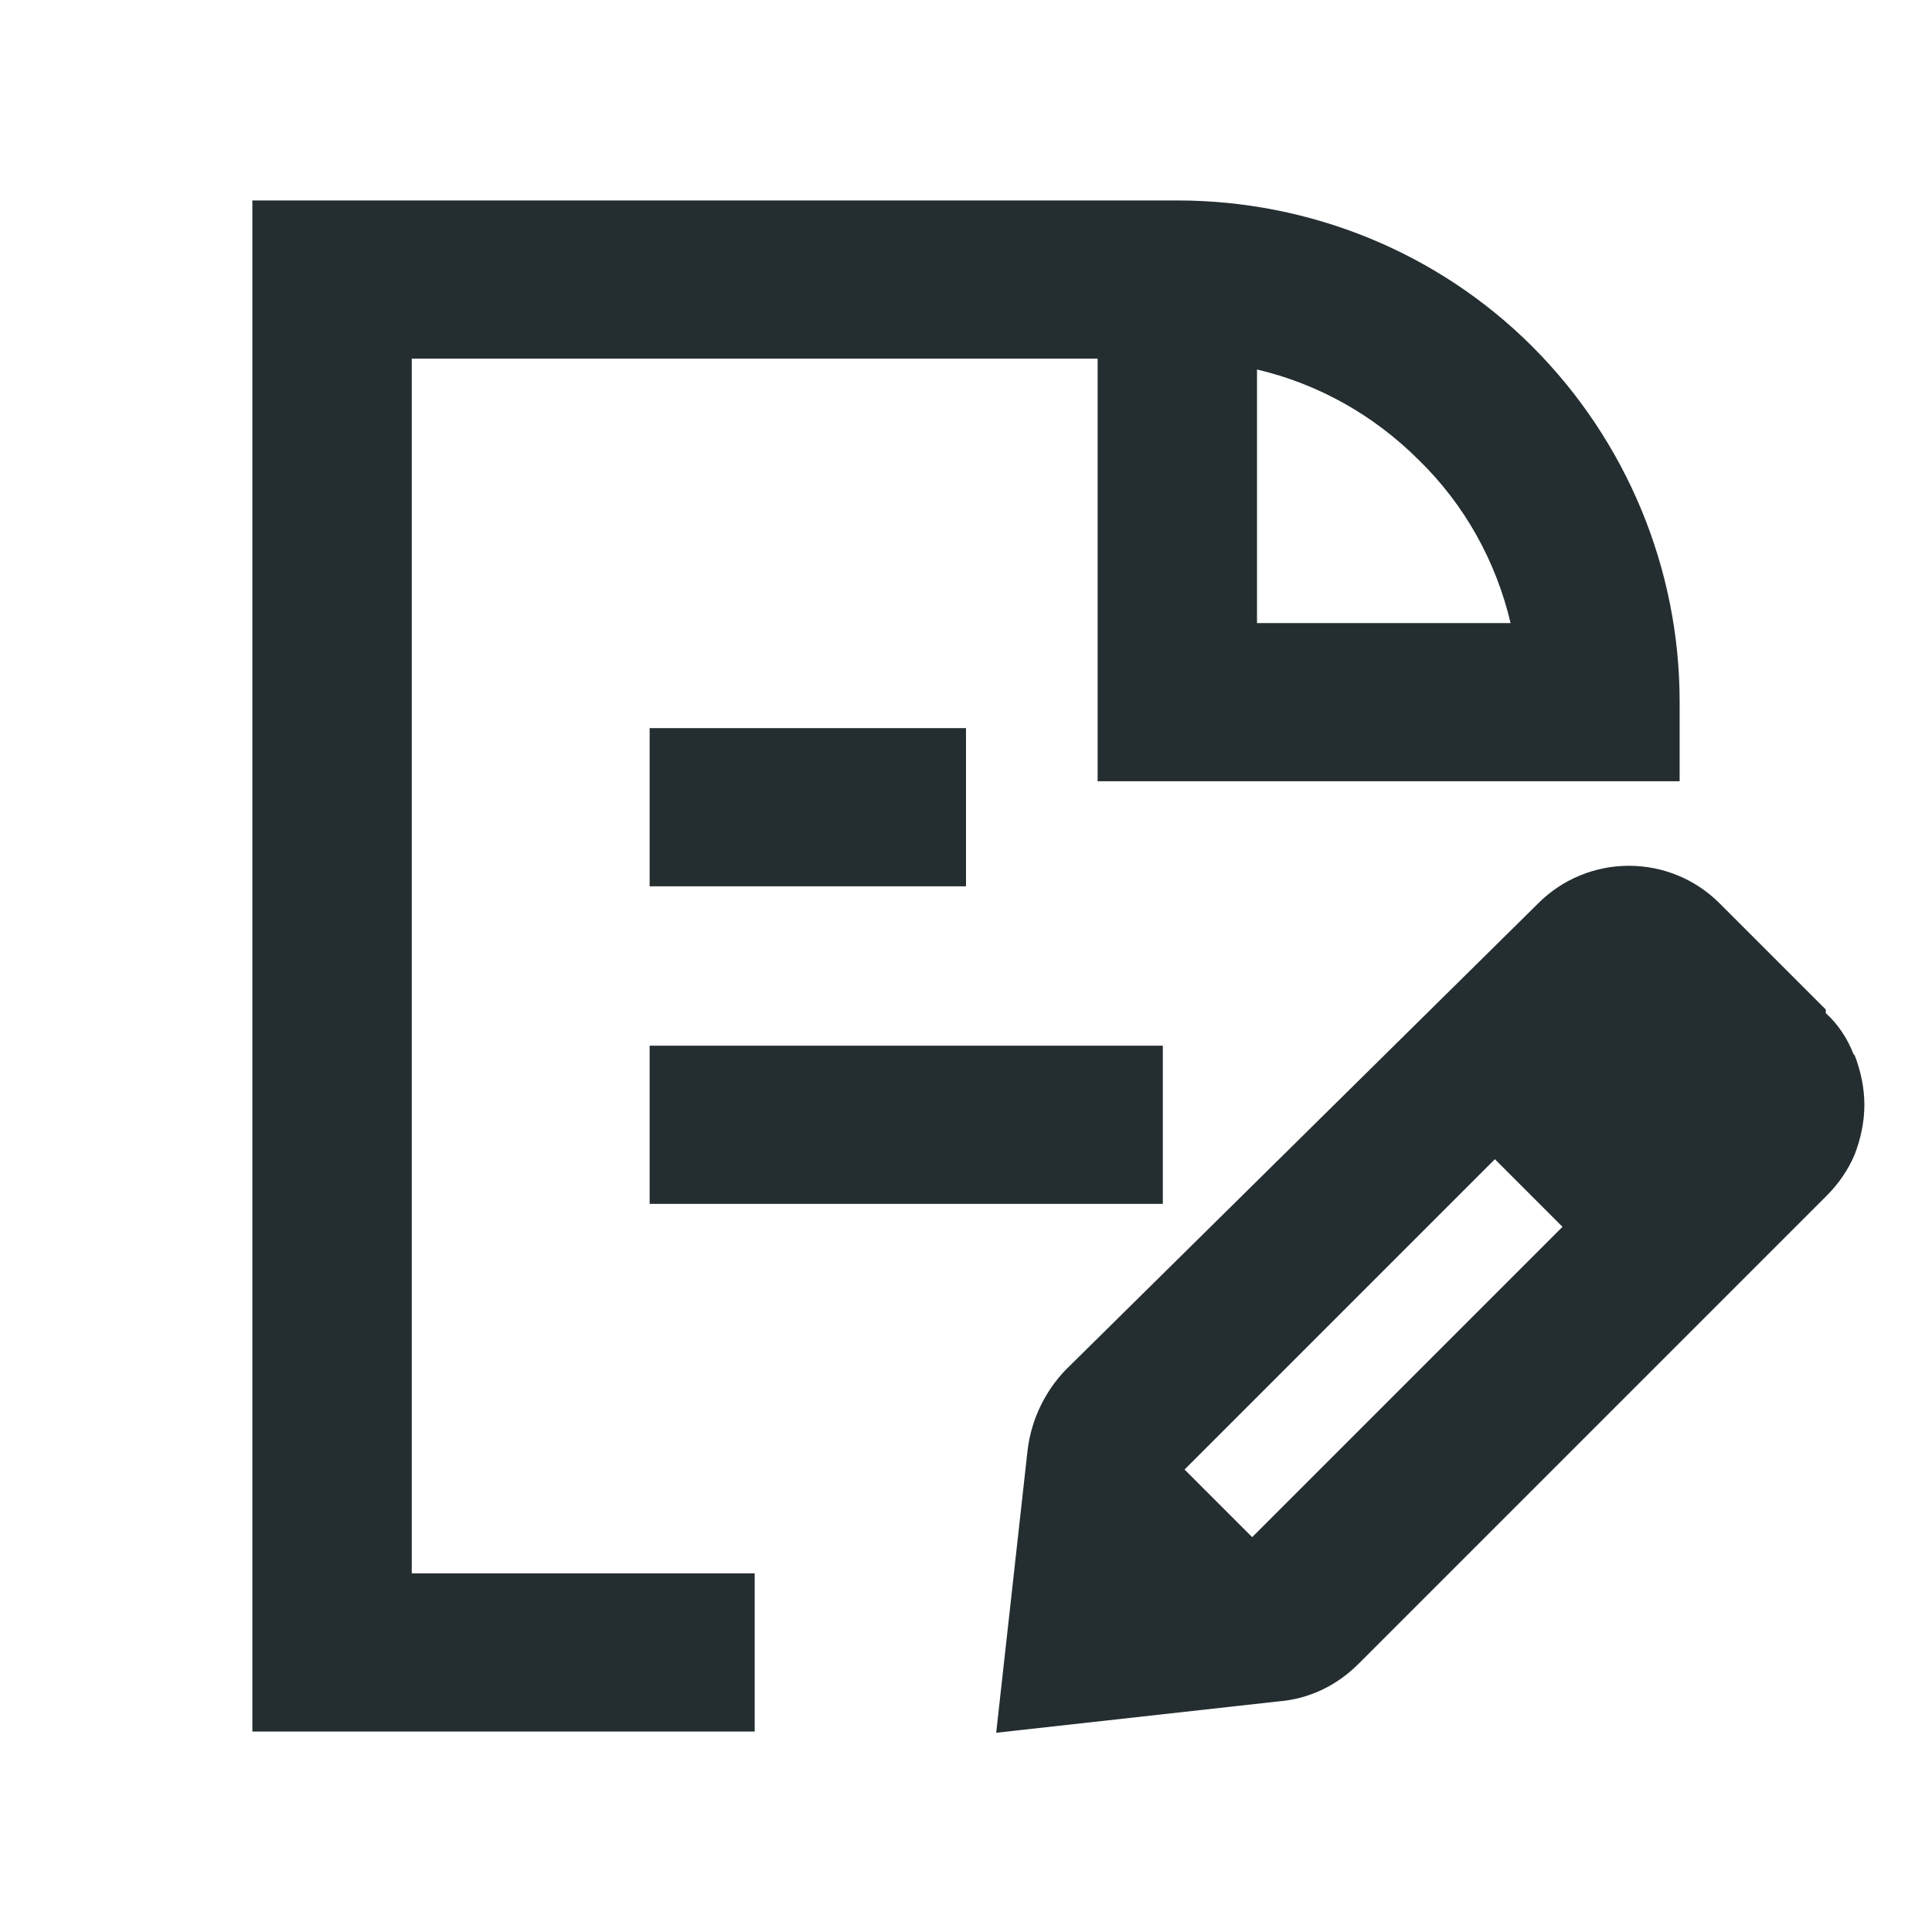
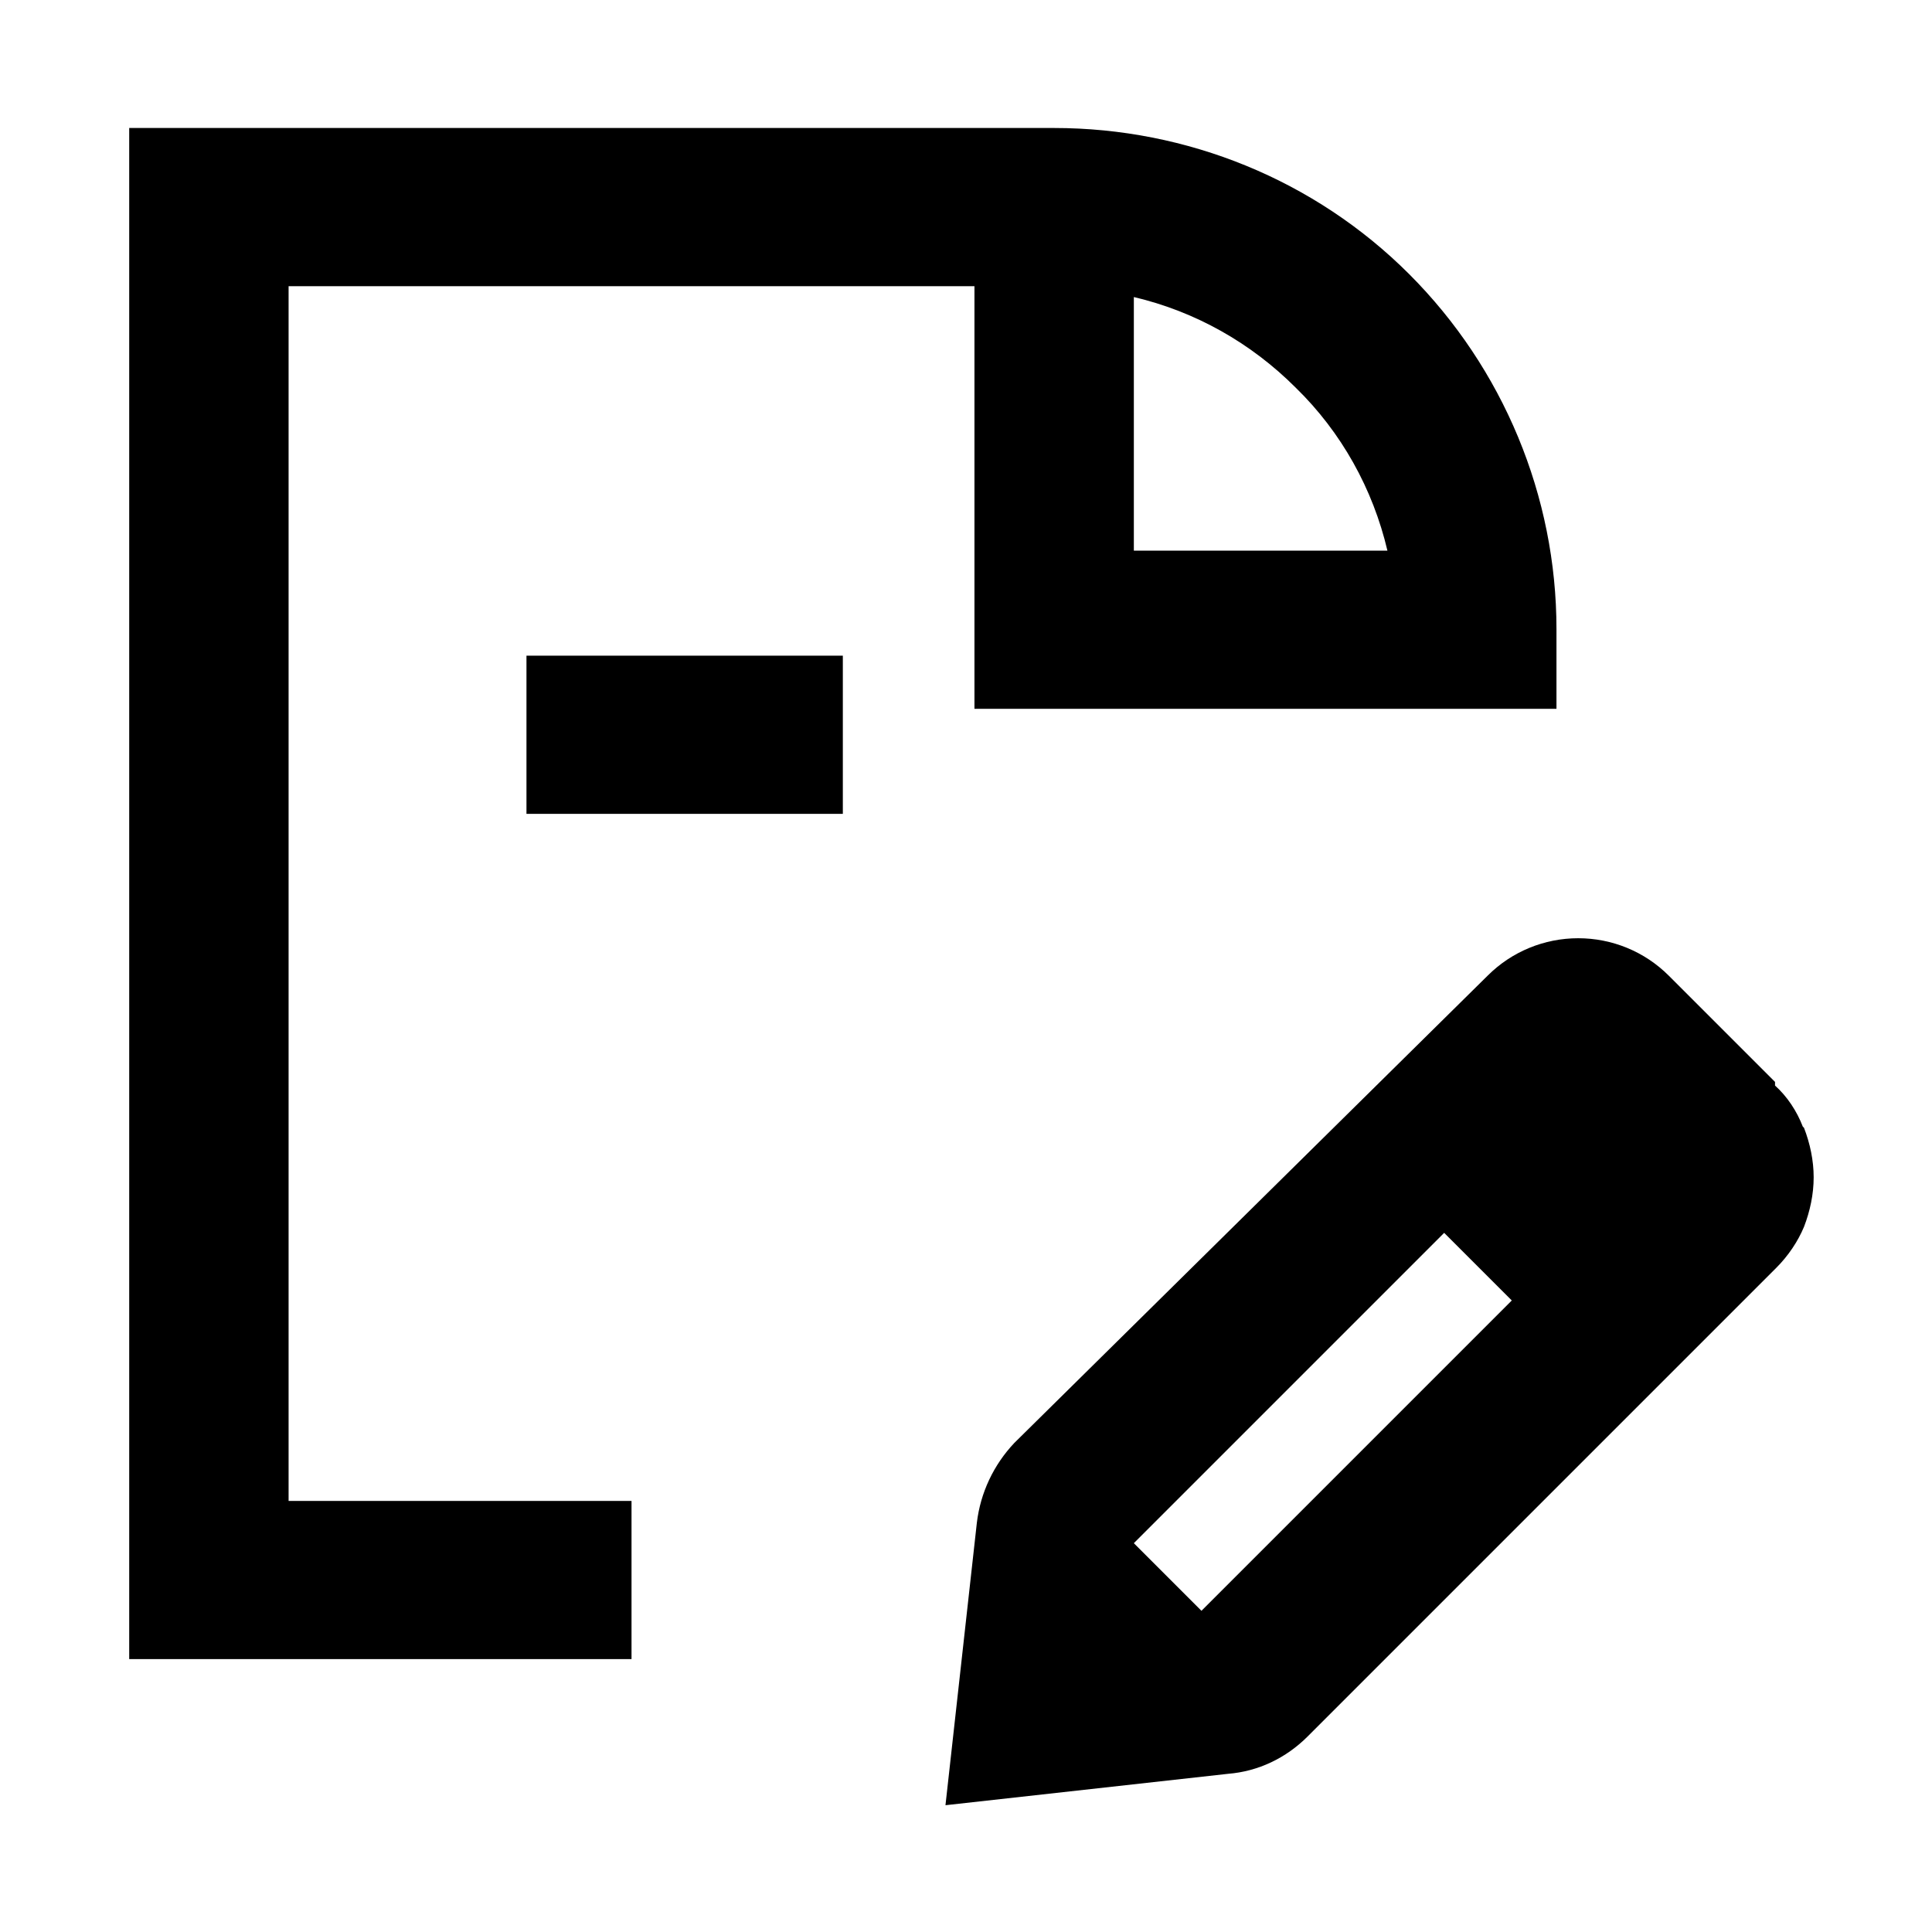
- <svg xmlns="http://www.w3.org/2000/svg" id="Grid" viewBox="0 0 16 16">
-   <defs>
-     <style>
-       .cls-1 {
-         fill: #242e30;
-       }
-     </style>
-   </defs>
-   <rect class="cls-1" x="5.38" y="8.66" width="4.25" height="1.31" />
-   <path class="cls-1" d="M3.41,2.97h5.68v3.5h4.82v-.66c0-1.1-.44-2.16-1.22-2.94-.78-.78-1.84-1.21-2.94-1.21H2.09v12.68h4.16v-1.31h-2.84V2.97ZM10.41,3.06c.51.12.97.38,1.34.75.38.37.64.84.76,1.35h-2.1v-2.1Z" />
-   <polygon class="cls-1" points="8 7.25 8 6.03 5.38 6.03 5.38 7.34 6.25 7.34 8 7.34 8 7.25" />
-   <path class="cls-1" d="M15.35,8.73c-.05-.13-.13-.25-.23-.34v-.03l-.88-.88c-.2-.2-.47-.31-.75-.31s-.55.11-.75.31l-3.92,3.87c-.17.18-.28.41-.31.66l-.26,2.34,2.34-.26c.25-.02.48-.13.66-.31l3.88-3.88c.1-.1.18-.22.23-.34.05-.13.08-.27.08-.41s-.03-.28-.08-.41ZM10.37,12.73l-.56-.56,2.57-2.57.56.56-2.57,2.57Z" />
+ <svg xmlns="http://www.w3.org/2000/svg" id="ICON" viewBox="0 0 16 16">
+   <path class="cls-1" d="M2.39,2.37h5.68v3.5h4.82v-.66c0-1.1-.44-2.16-1.22-2.94-.78-.78-1.84-1.21-2.94-1.21H1.07v12.68h4.16v-1.31h-2.84V2.37ZM9.39,2.46c.51.12.97.38,1.34.75.38.37.64.84.76,1.35h-2.1v-2.1Z" />
+   <polygon class="cls-1" points="6.98 6.65 6.98 5.43 4.36 5.43 4.36 6.74 5.23 6.74 6.98 6.74 6.98 6.65" />
+   <path class="cls-1" d="M14.93,9.33c-.05-.13-.13-.25-.23-.34v-.03l-.88-.88c-.2-.2-.47-.31-.75-.31s-.55.11-.75.31l-3.92,3.87c-.17.18-.28.41-.31.66l-.26,2.34,2.34-.26c.25-.02.48-.13.66-.31l3.88-3.88c.1-.1.18-.22.23-.34.05-.13.08-.27.08-.41s-.03-.28-.08-.41ZM9.95,13.34l-.56-.56,2.57-2.57.56.56-2.57,2.57Z" />
</svg>
